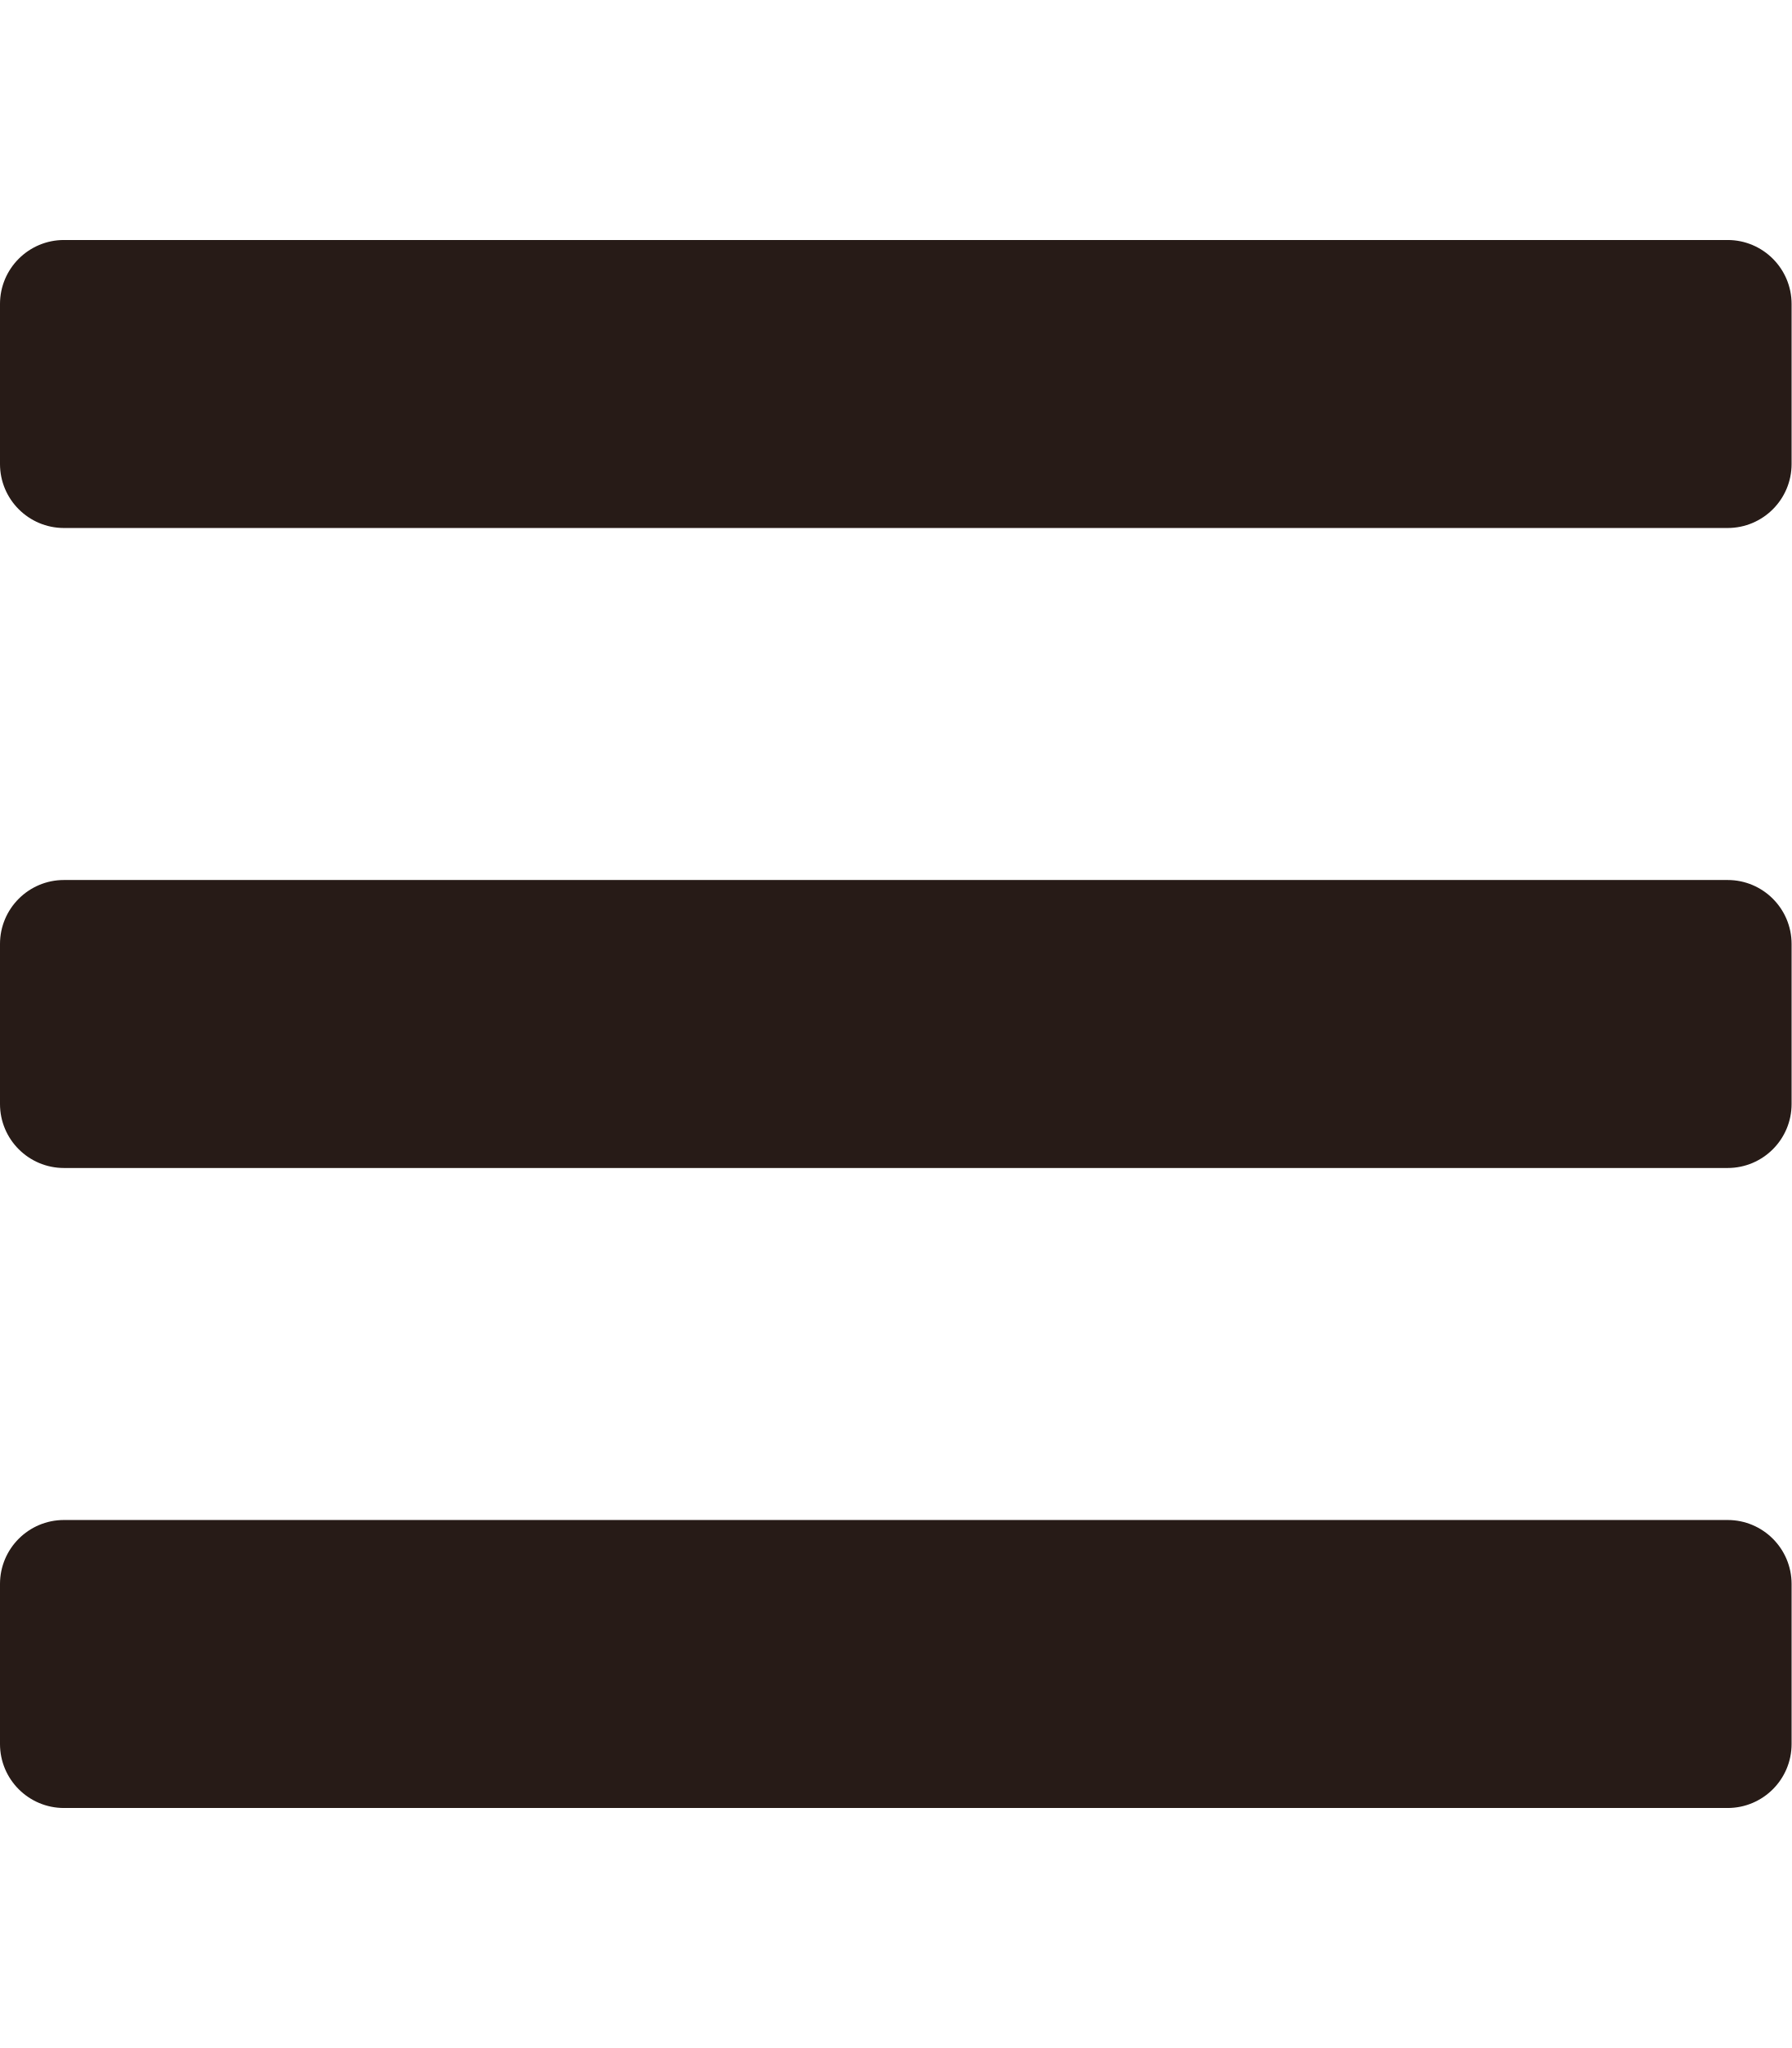
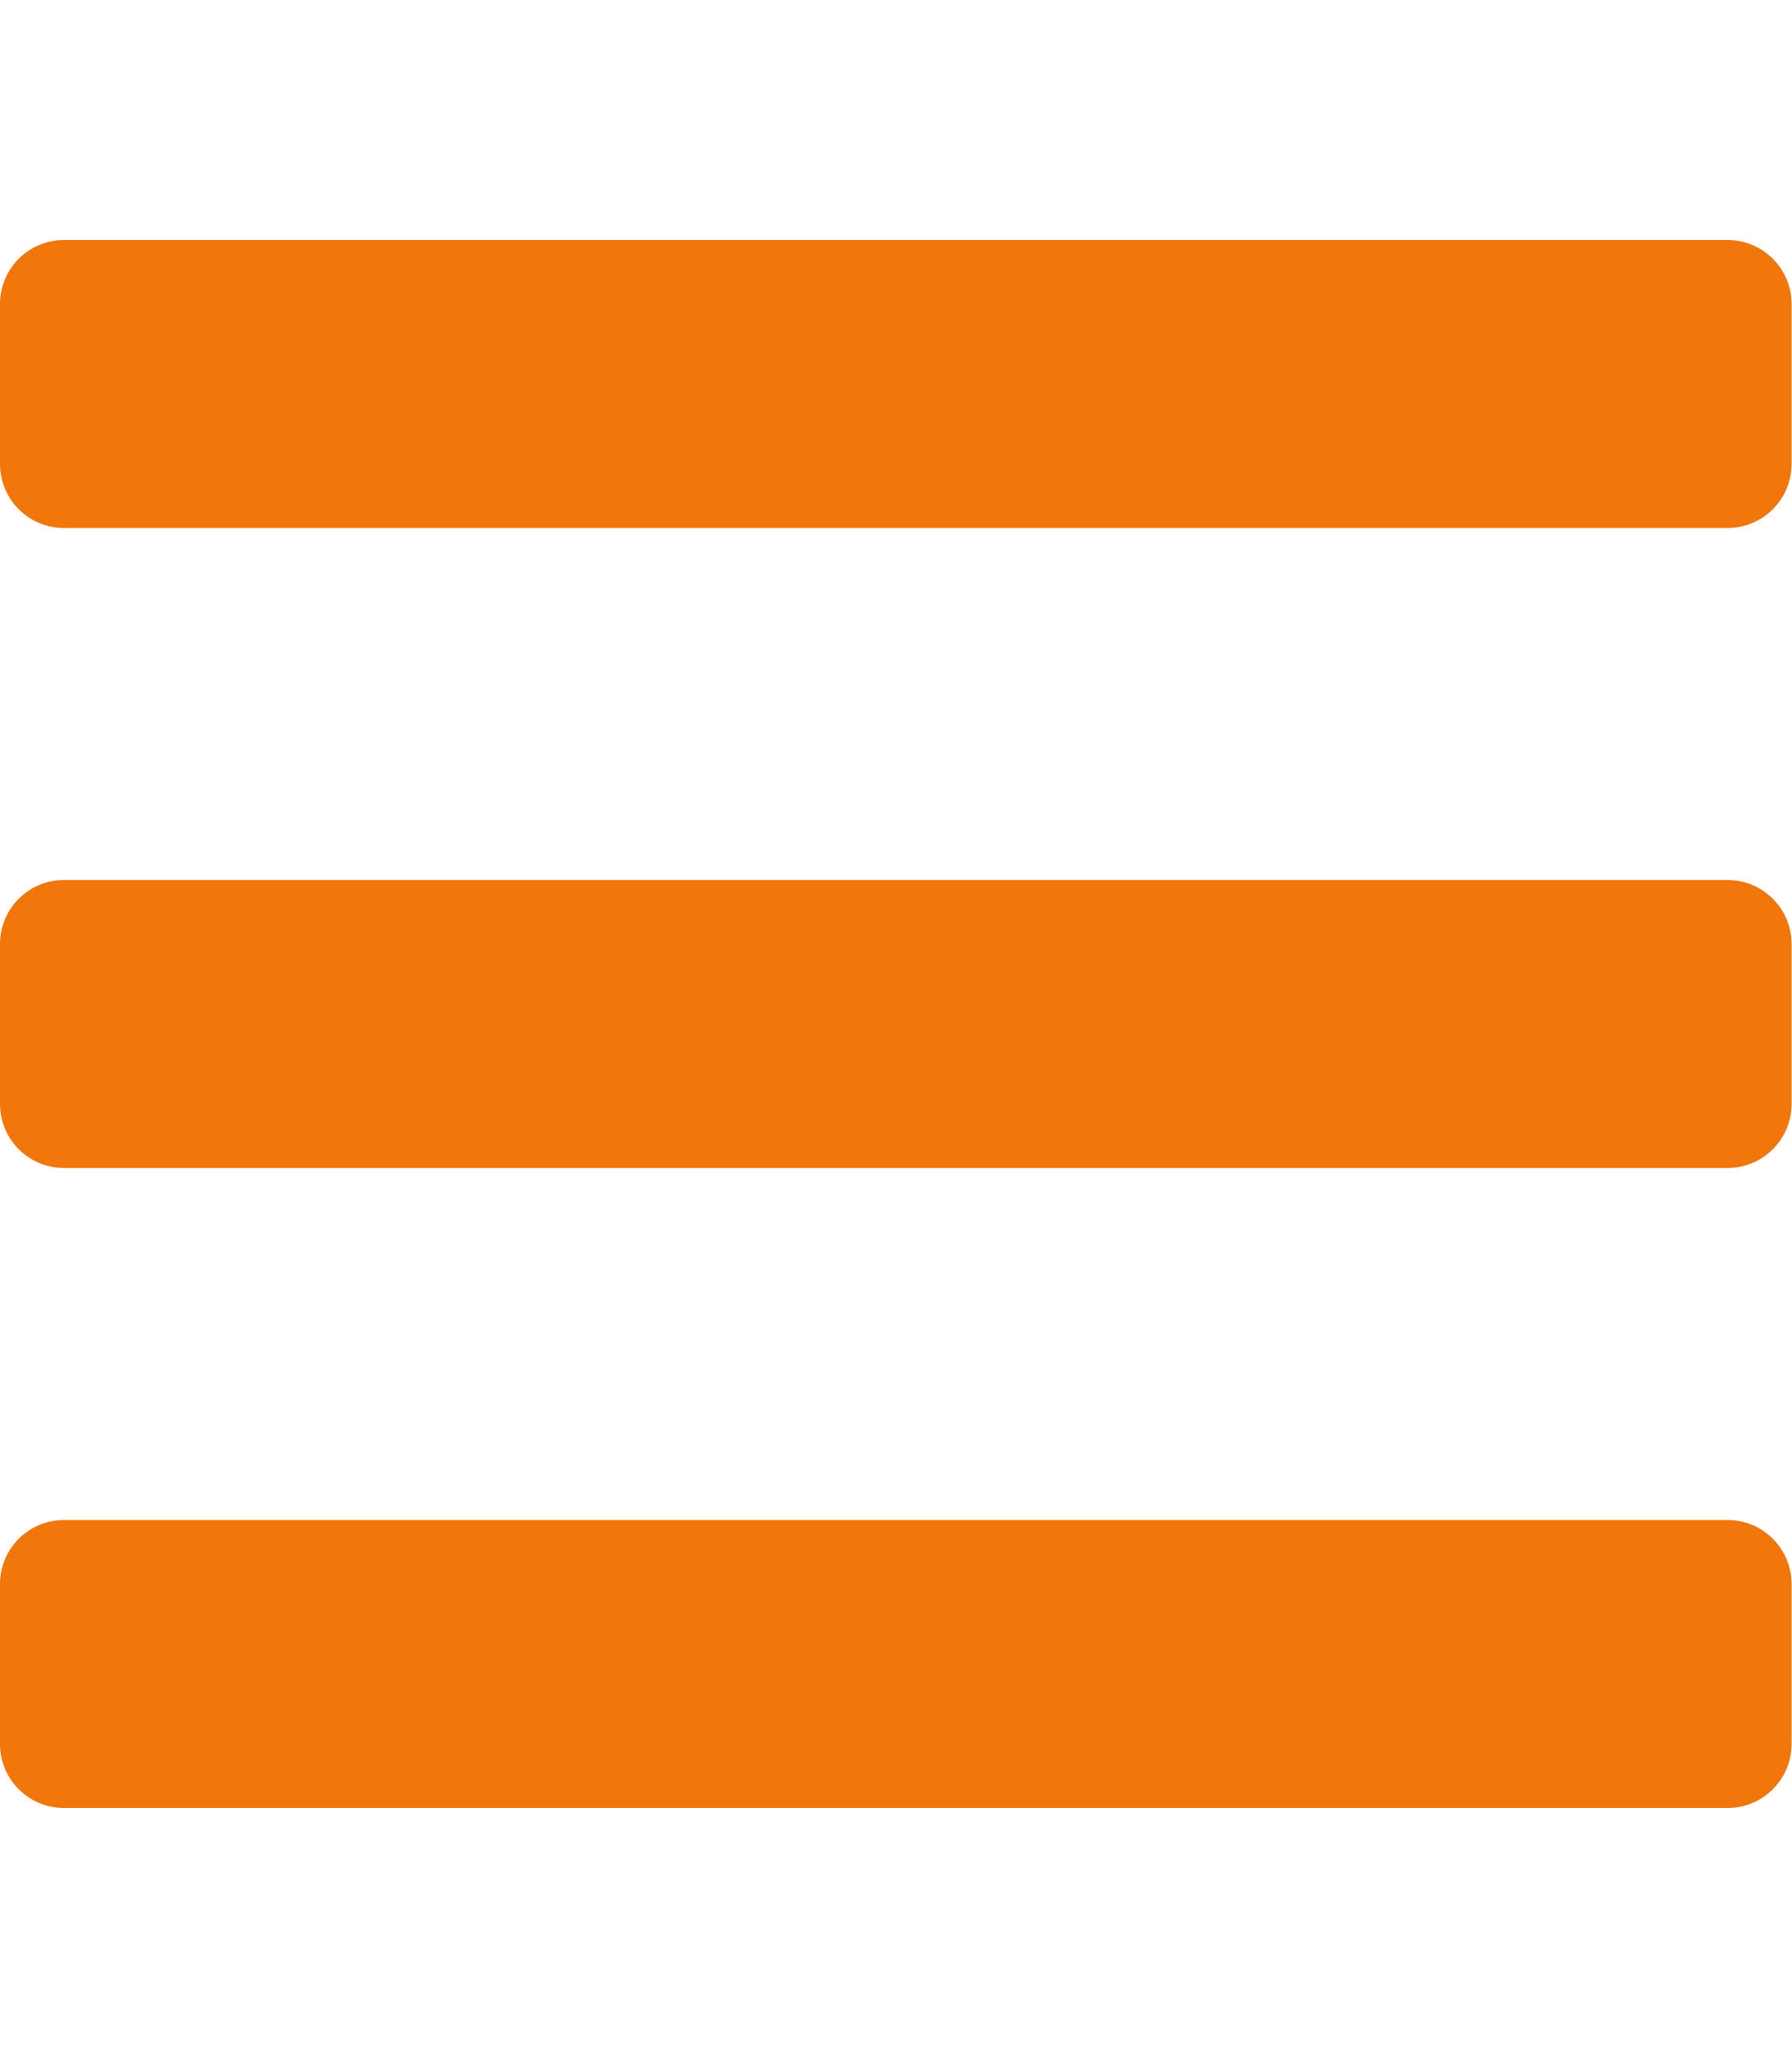
- <svg xmlns="http://www.w3.org/2000/svg" aria-hidden="true" focusable="false" data-prefix="fas" data-icon="bars" class="svg-inline--fa fa-bars fa-w-14" role="img" color="#271b17" viewBox="0 0 448 512">
+ <svg xmlns="http://www.w3.org/2000/svg" aria-hidden="true" focusable="false" data-prefix="fas" data-icon="bars" class="svg-inline--fa fa-bars fa-w-14" role="img" color="#f1770c" viewBox="0 0 448 512">
  <path fill="currentColor" d="M16 132h416c8.837 0 16-7.163 16-16V76c0-8.837-7.163-16-16-16H16C7.163 60 0 67.163 0 76v40c0 8.837 7.163 16 16 16zm0 160h416c8.837 0 16-7.163 16-16v-40c0-8.837-7.163-16-16-16H16c-8.837 0-16 7.163-16 16v40c0 8.837 7.163 16 16 16zm0 160h416c8.837 0 16-7.163 16-16v-40c0-8.837-7.163-16-16-16H16c-8.837 0-16 7.163-16 16v40c0 8.837 7.163 16 16 16z" />
</svg>
